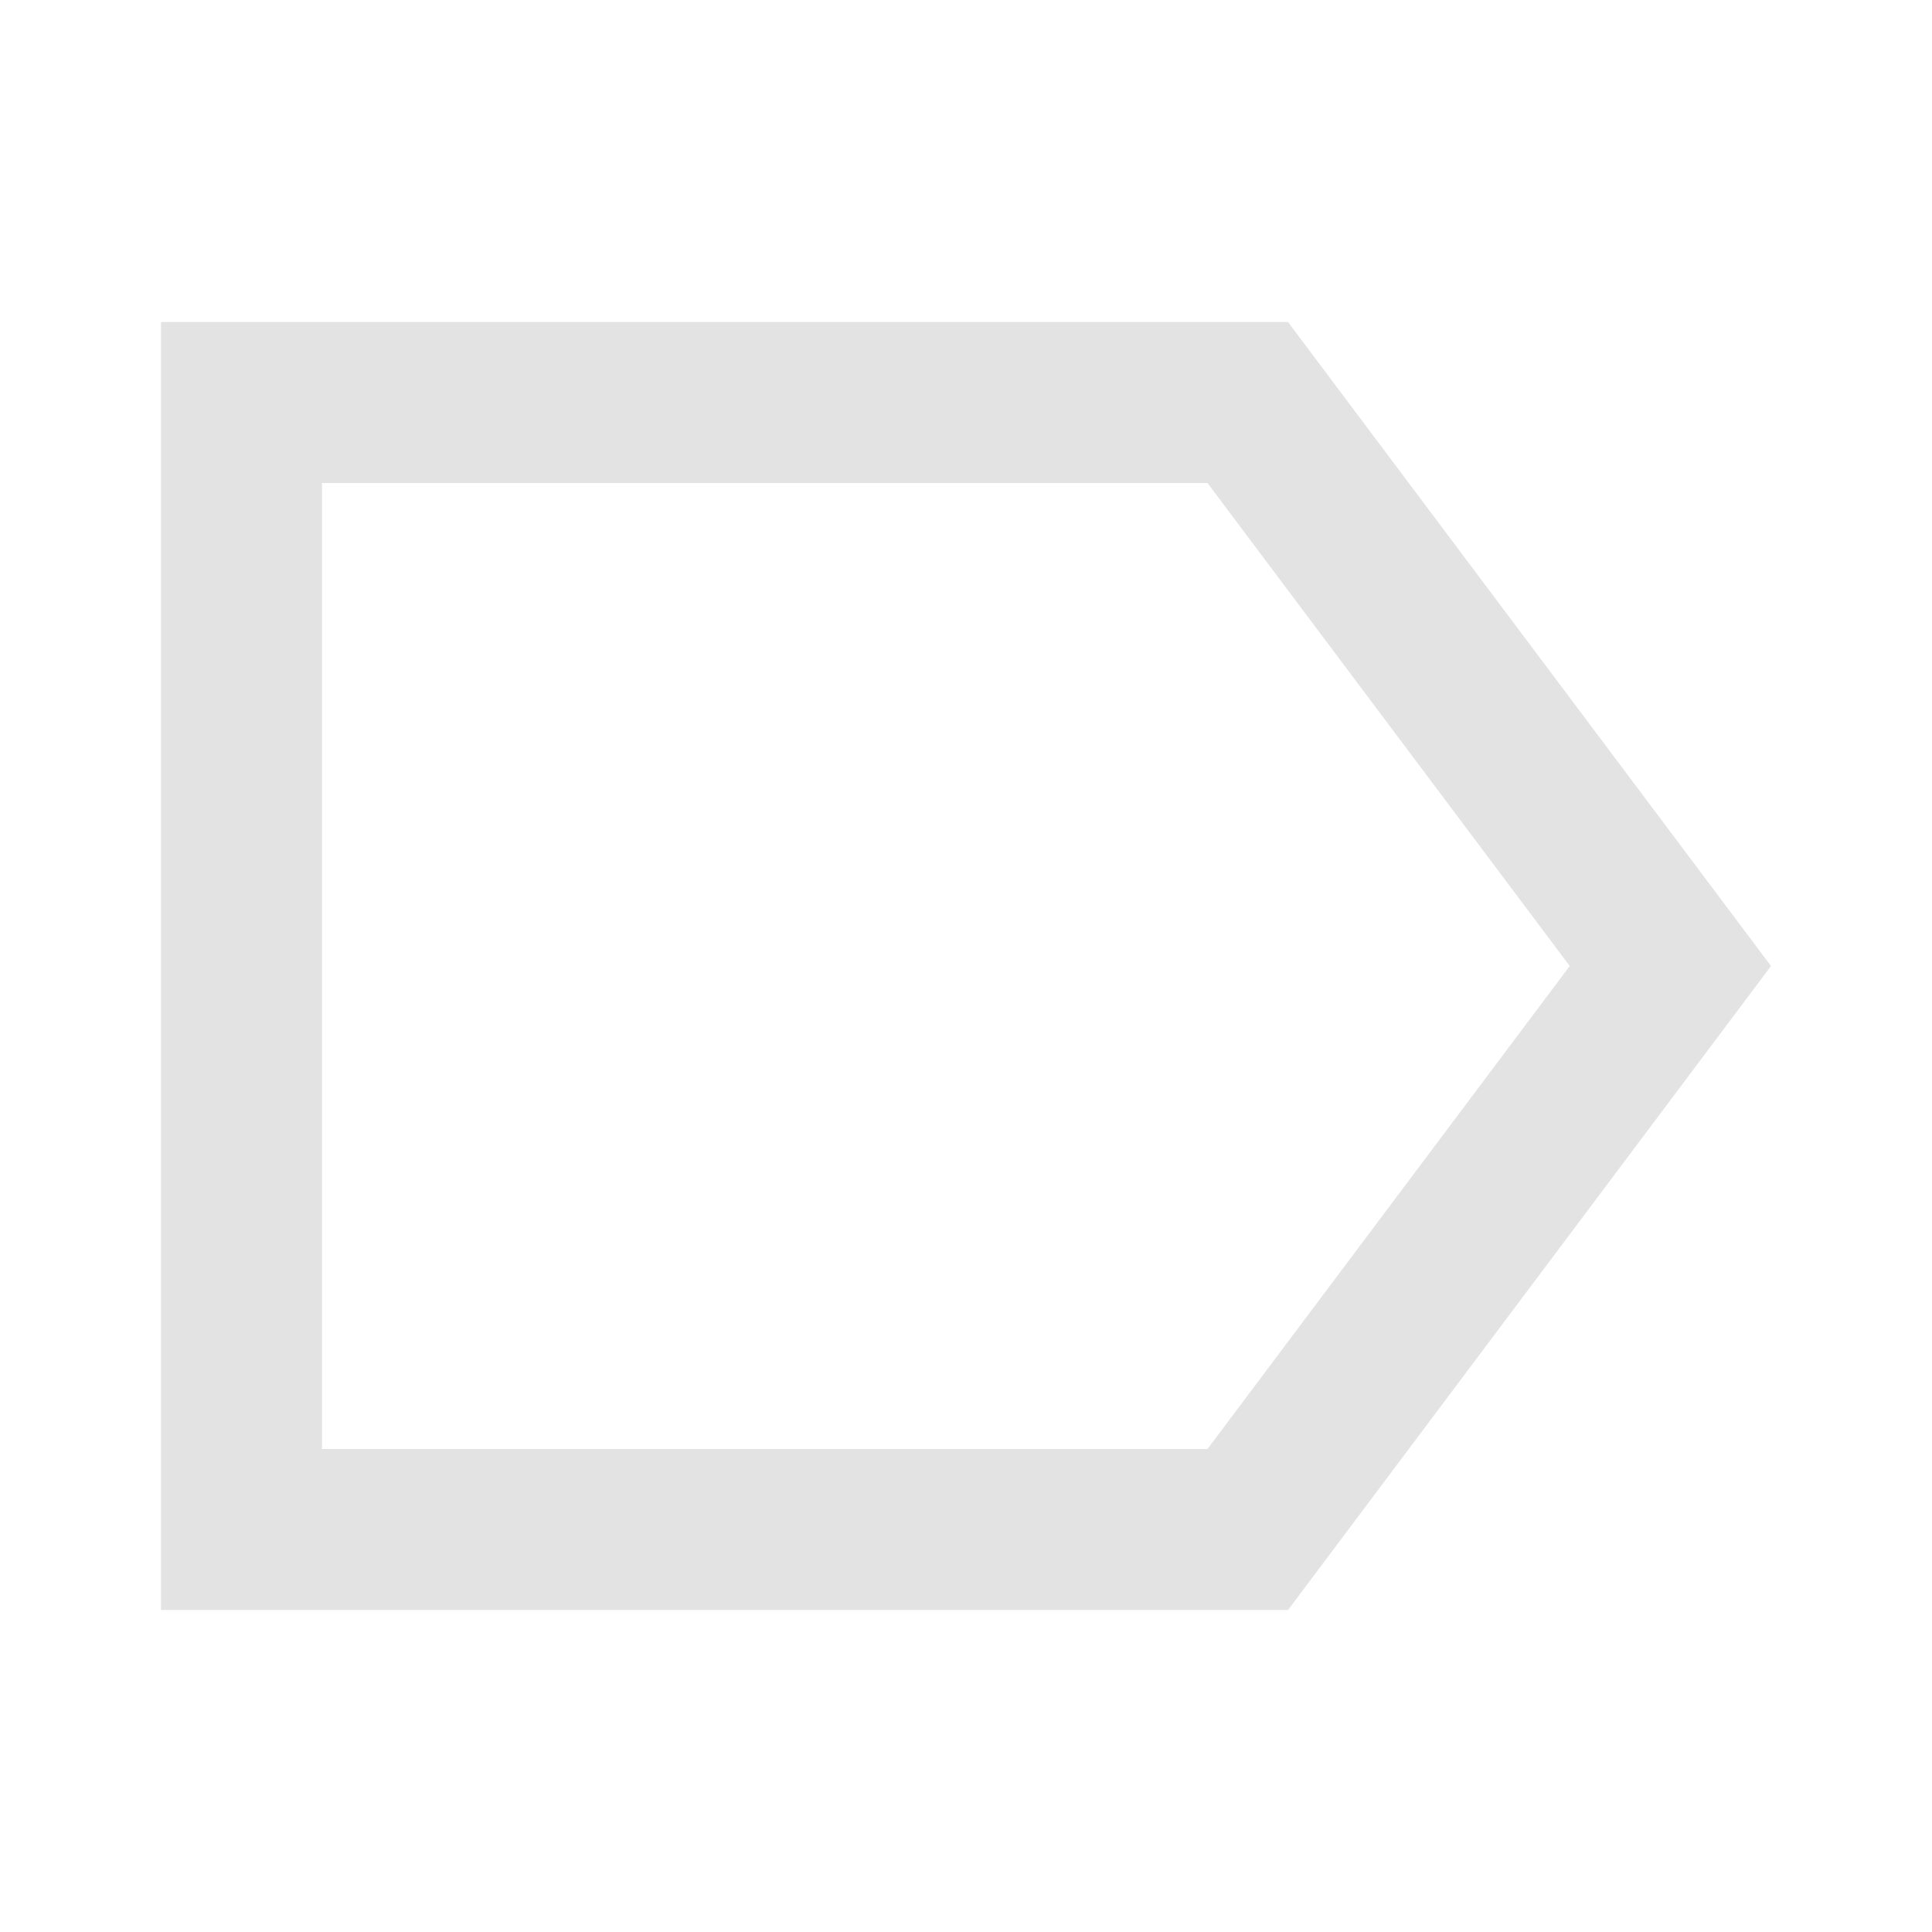
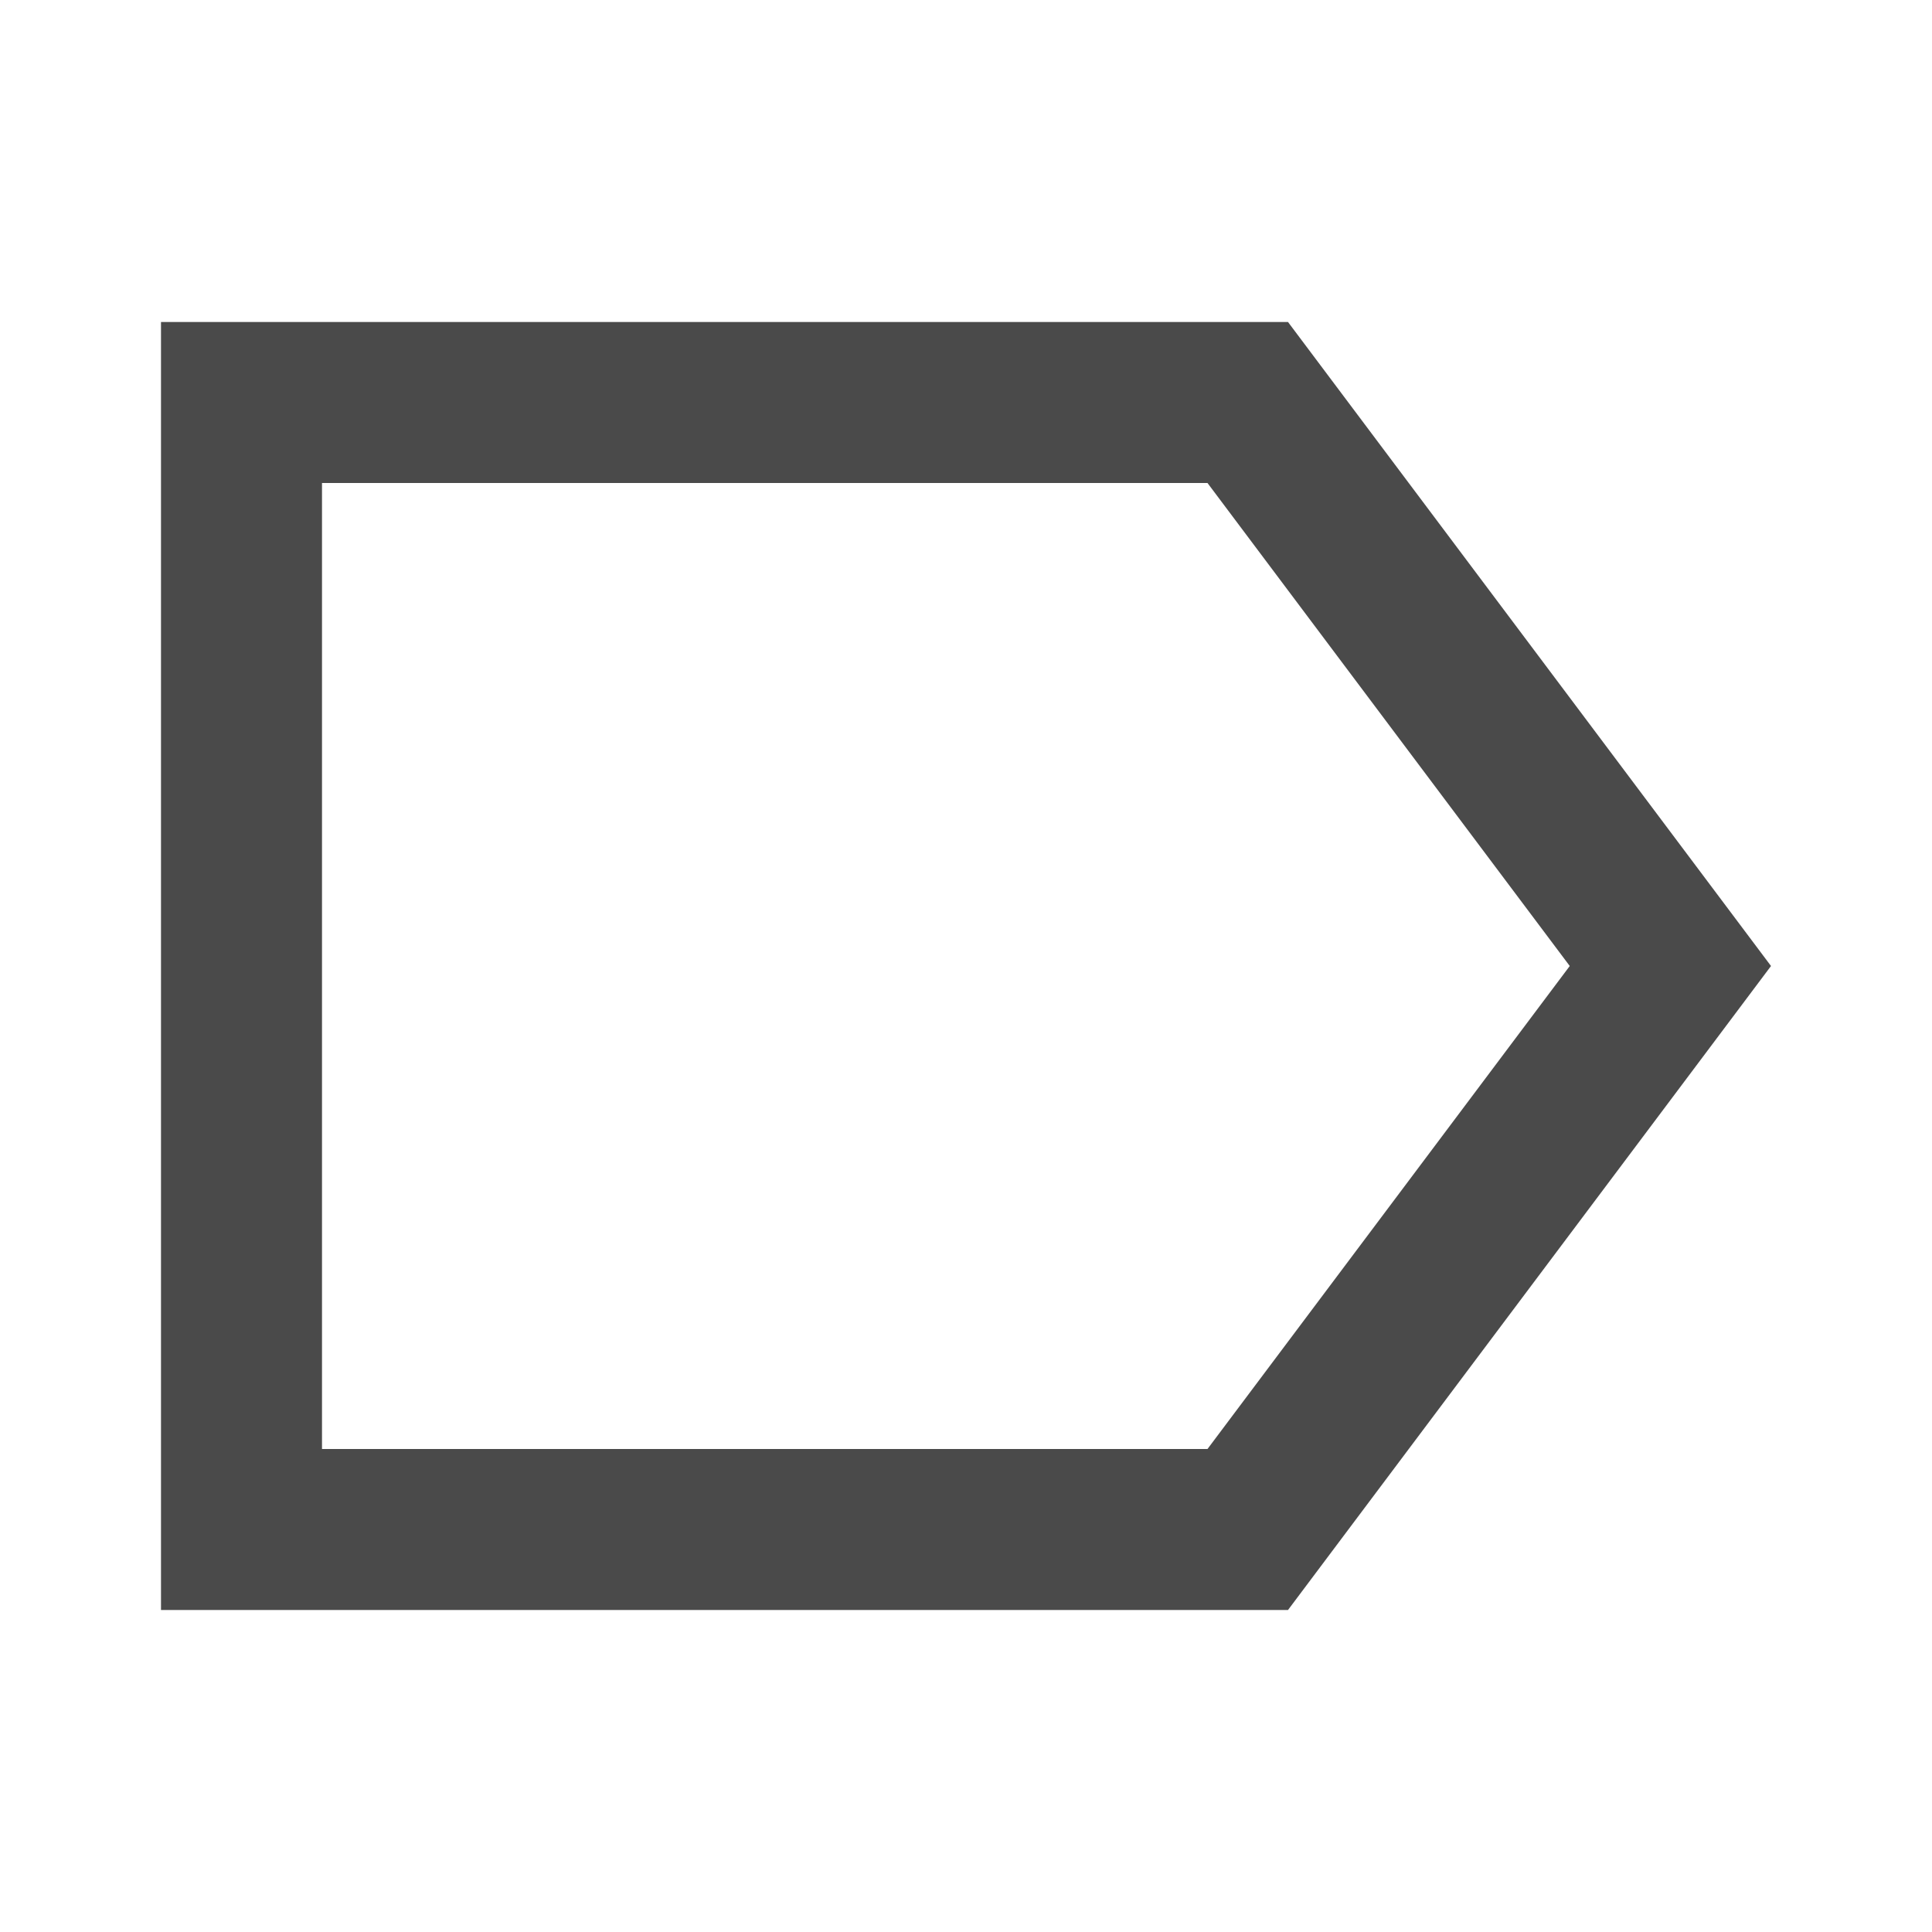
- <svg xmlns="http://www.w3.org/2000/svg" height="24px" viewBox="0 -960 960 960" width="24px" fill="#e3e3e3">
+ <svg xmlns="http://www.w3.org/2000/svg" height="24px" viewBox="0 -960 960 960" width="24px" fill="#4A4A4A">
  <path d="M80-160v-640h560l240 320-240 320H80Zm80-80h440l180-240-180-240H160v480Zm310-240Z" />
</svg>
